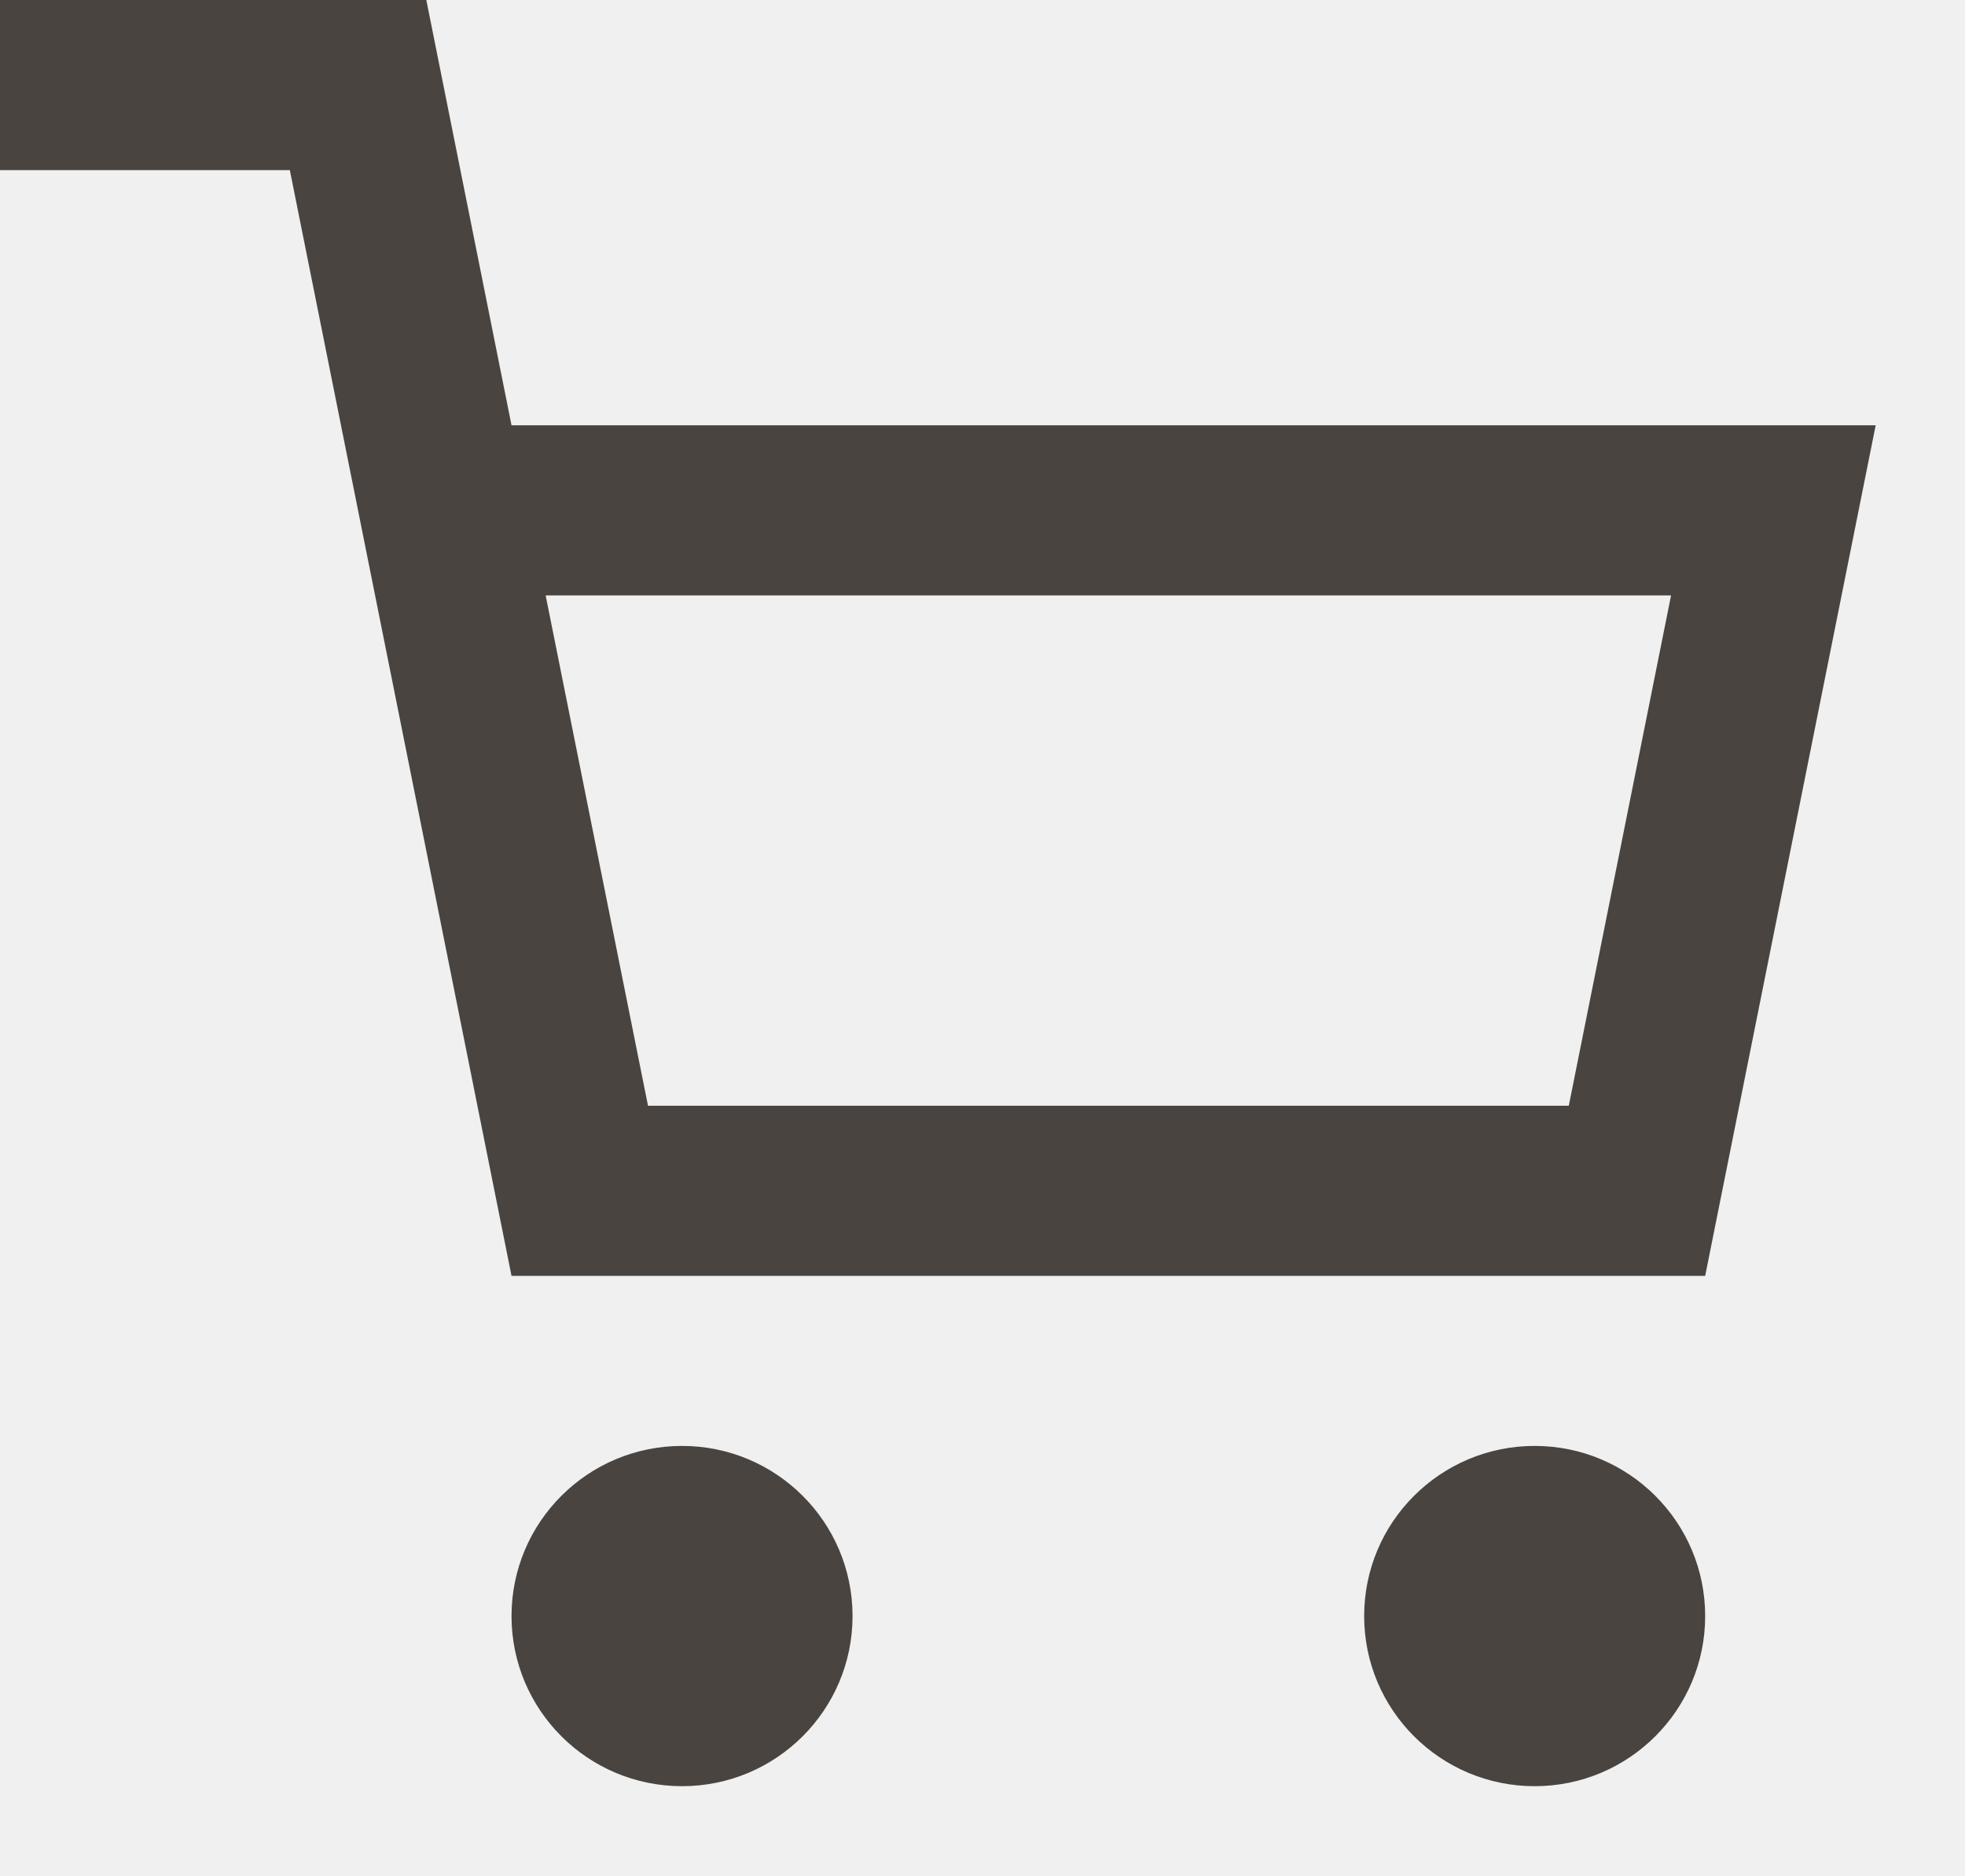
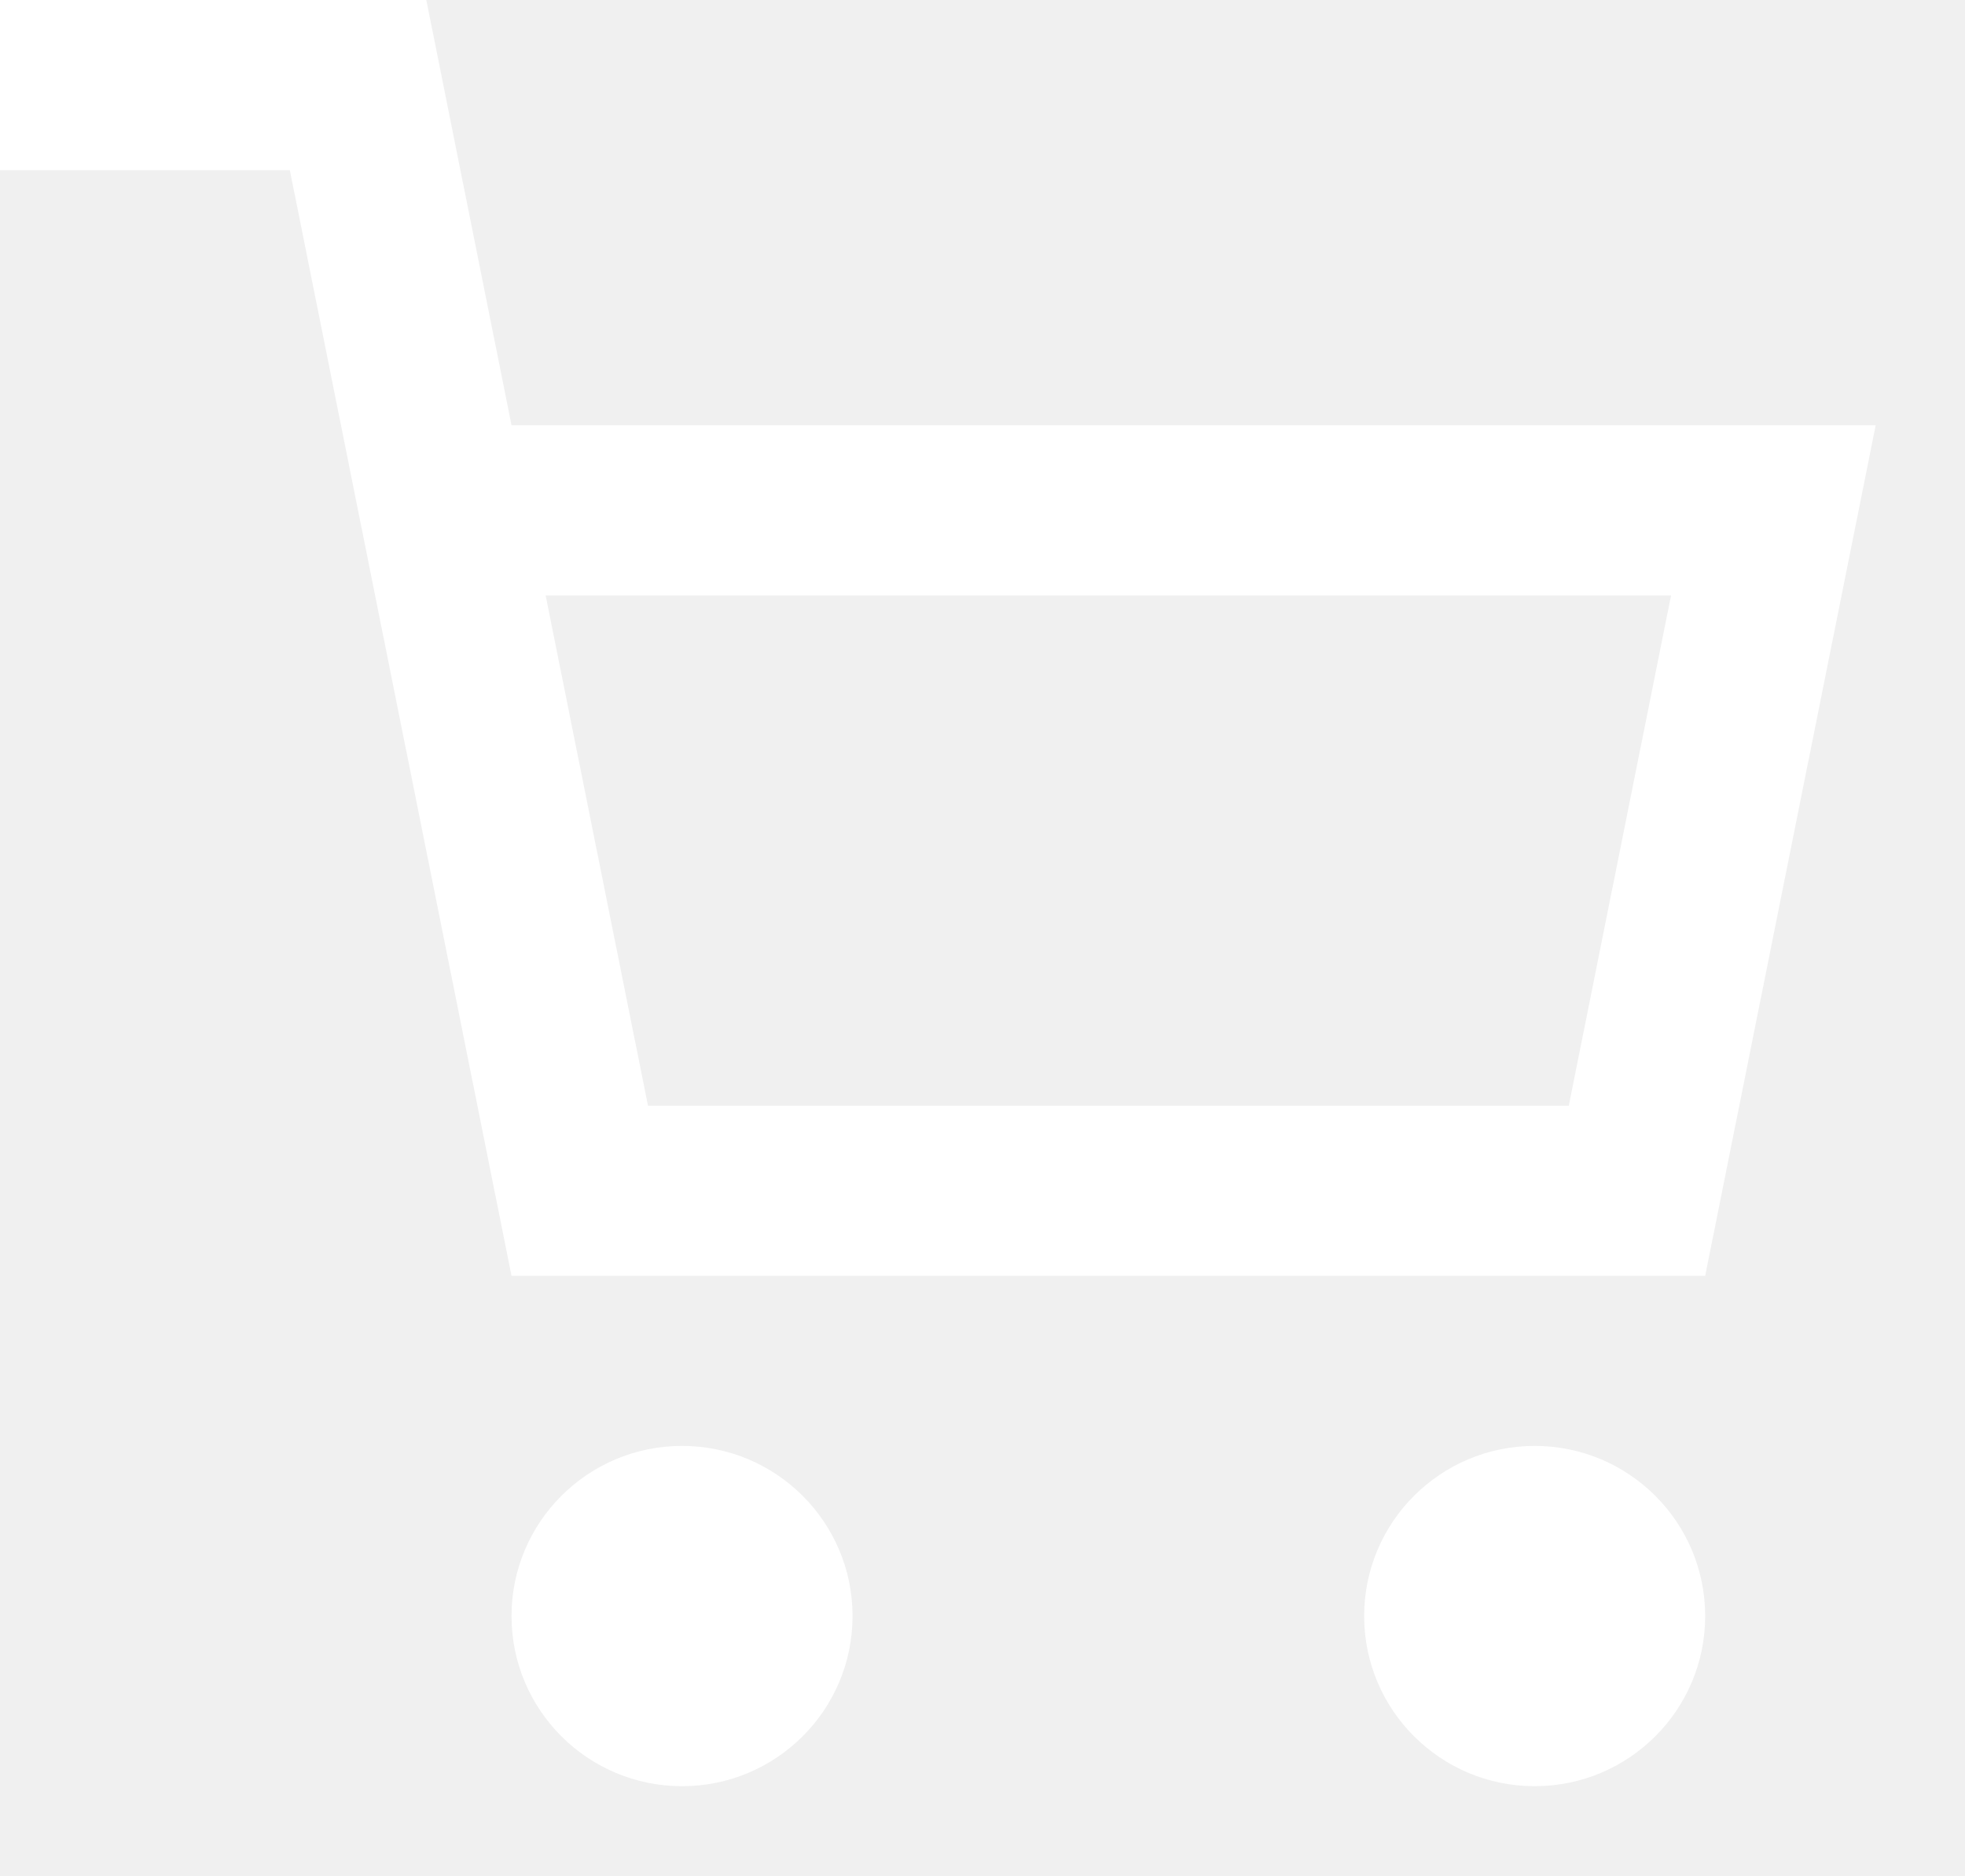
<svg xmlns="http://www.w3.org/2000/svg" width="22px" height="21px" viewBox="127 0 22 21" version="1.1">
  <defs />
  <g id="cart" stroke="none" stroke-width="1" fill="none" fill-rule="evenodd" transform="translate(127, 0)">
-     <ellipse id="Oval" fill="#494440" fill-rule="nonzero" cx="7.636" cy="18.095" rx="1.909" ry="1.905" />
-     <ellipse id="Oval" fill="#494440" fill-rule="nonzero" cx="17.182" cy="18.095" rx="1.909" ry="1.905" />
-     <path d="M5.727,4.762 L4.773,0 L0,0 L0,1.905 L3.245,1.905 L5.727,14.286 L19.091,14.286 L21,4.762 L5.727,4.762 Z M7.255,12.381 L6.109,6.667 L18.709,6.667 L17.564,12.381 L7.255,12.381 Z" id="Shape" fill="#494440" fill-rule="nonzero" />
+     <ellipse id="Oval" fill="#ffffff" fill-rule="nonzero" cx="7.636" cy="18.095" rx="1.909" ry="1.905" />
+     <ellipse id="Oval" fill="#ffffff" fill-rule="nonzero" cx="17.182" cy="18.095" rx="1.909" ry="1.905" />
+     <path d="M5.727,4.762 L4.773,0 L0,0 L0,1.905 L3.245,1.905 L5.727,14.286 L19.091,14.286 L21,4.762 L5.727,4.762 Z M7.255,12.381 L6.109,6.667 L18.709,6.667 L17.564,12.381 L7.255,12.381 Z" id="Shape" fill="#ffffff" fill-rule="nonzero" />
  </g>
</svg>
